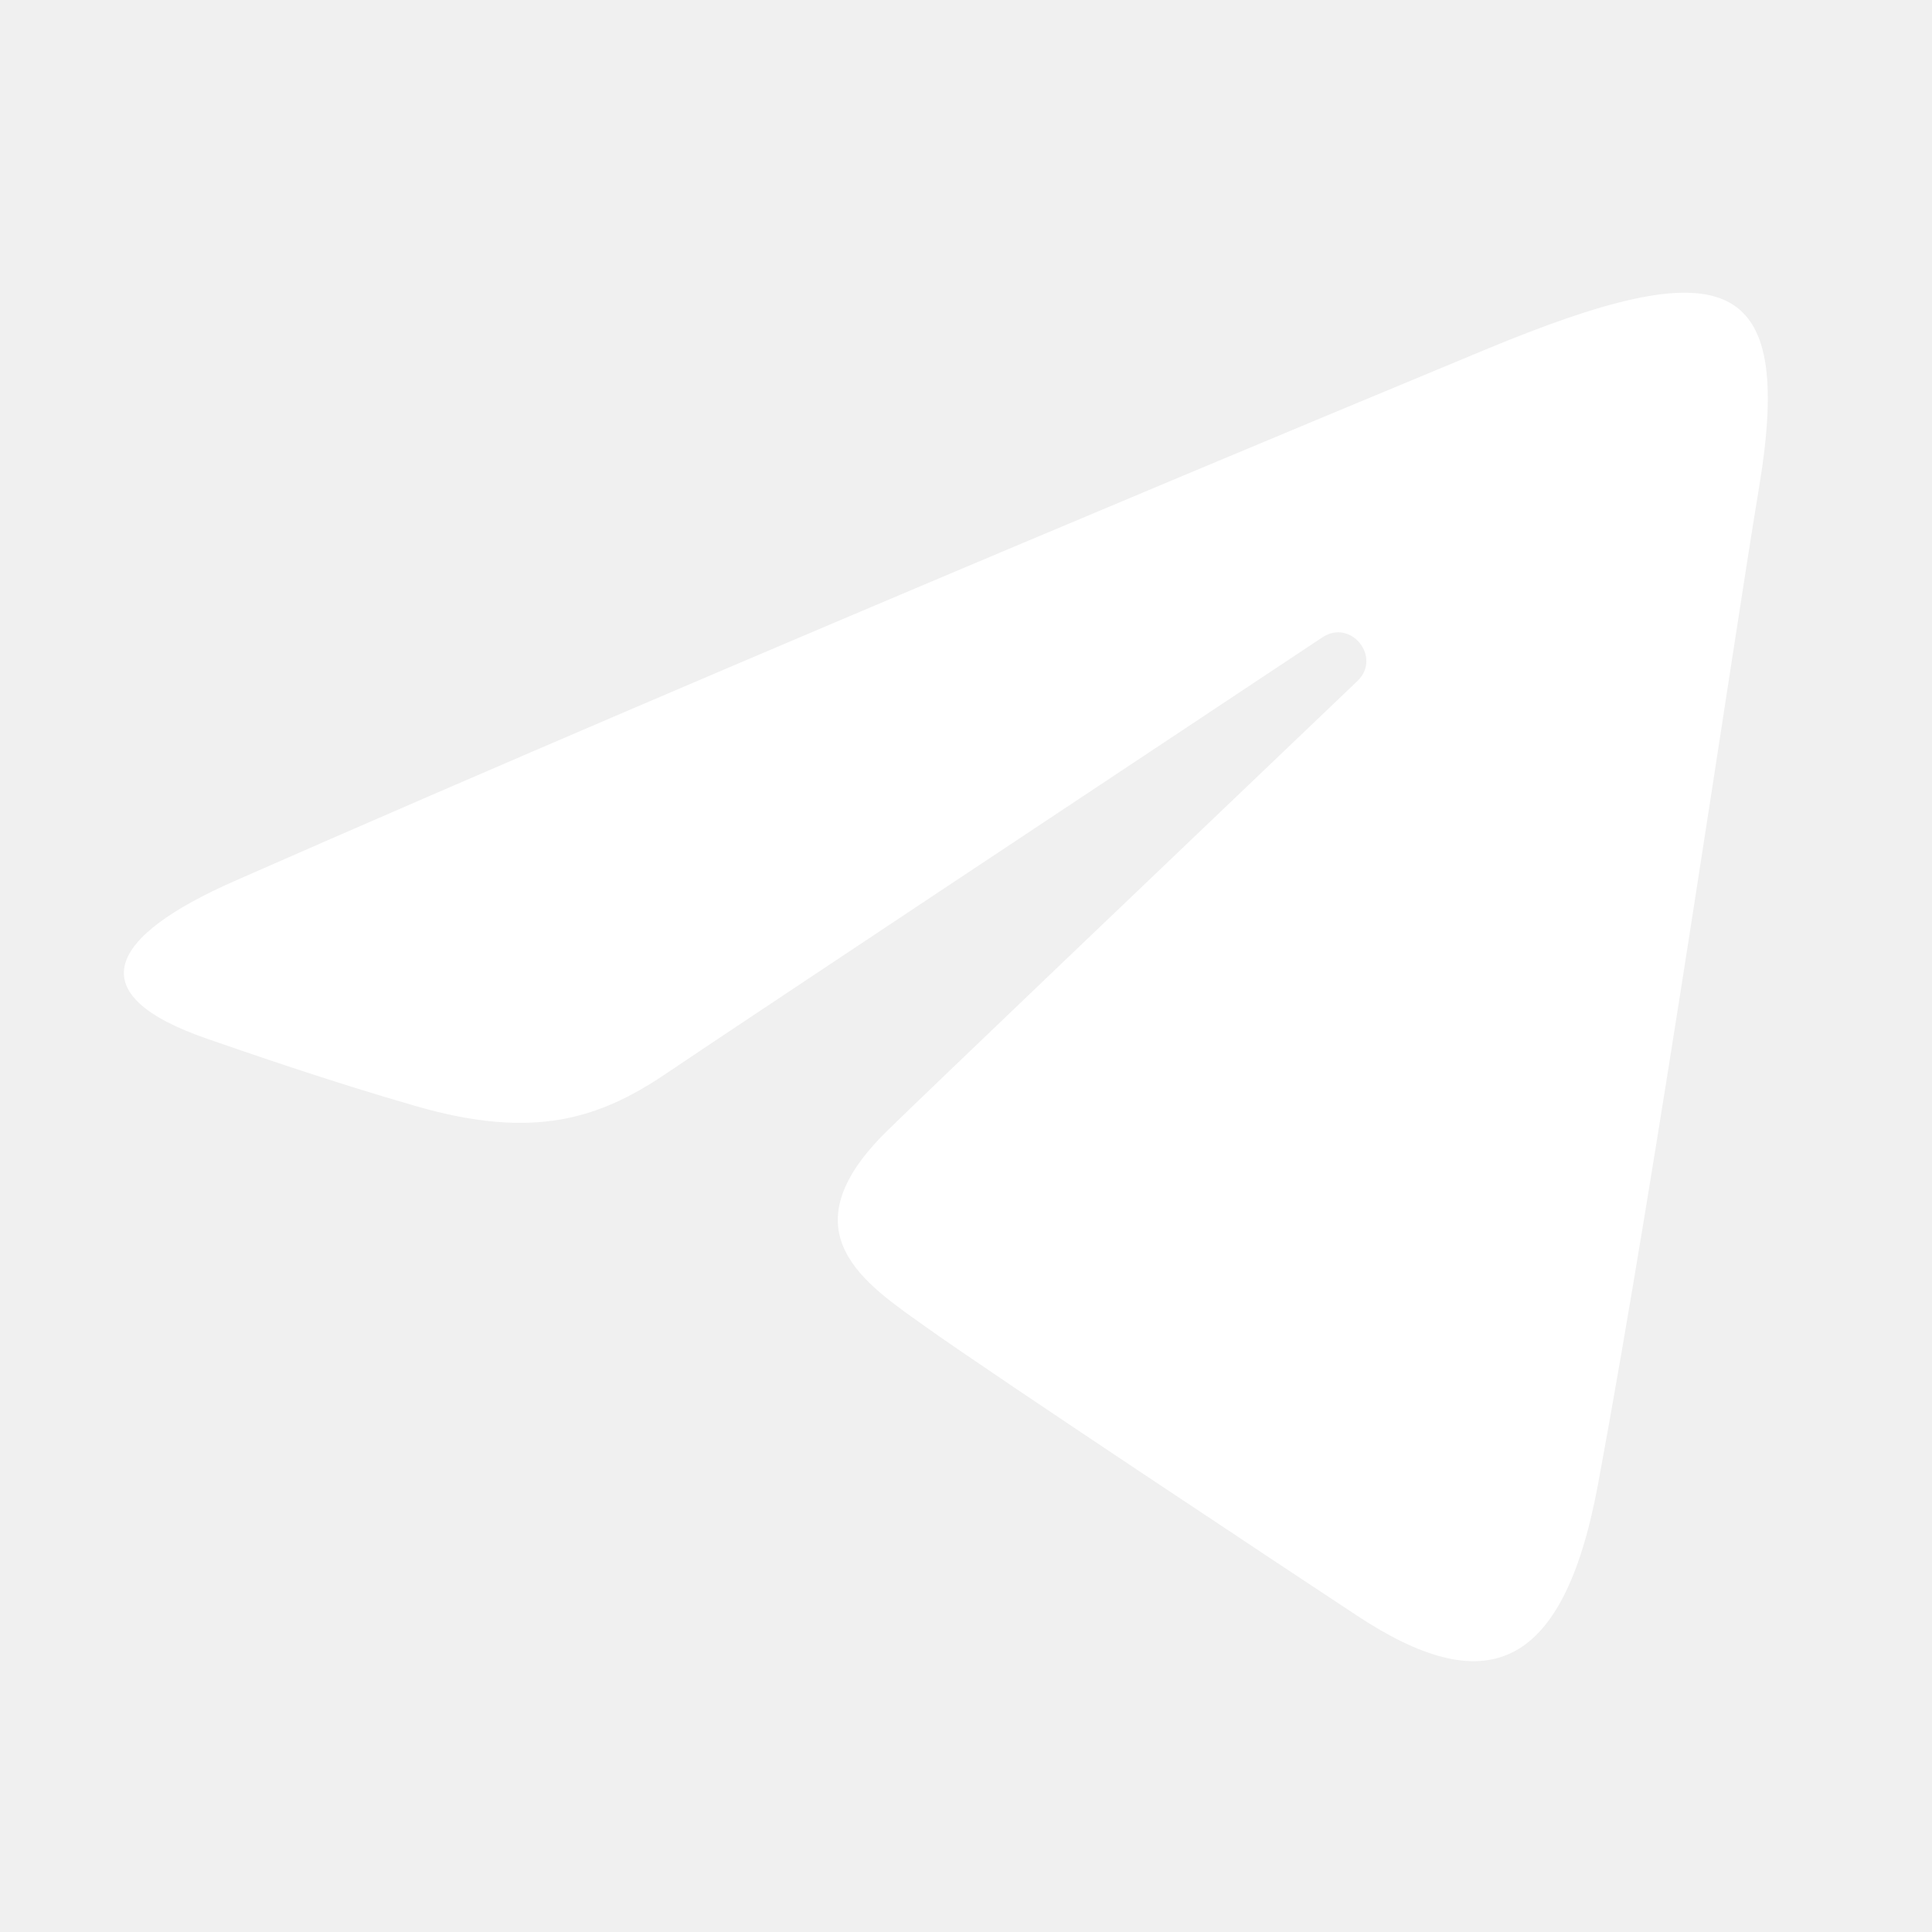
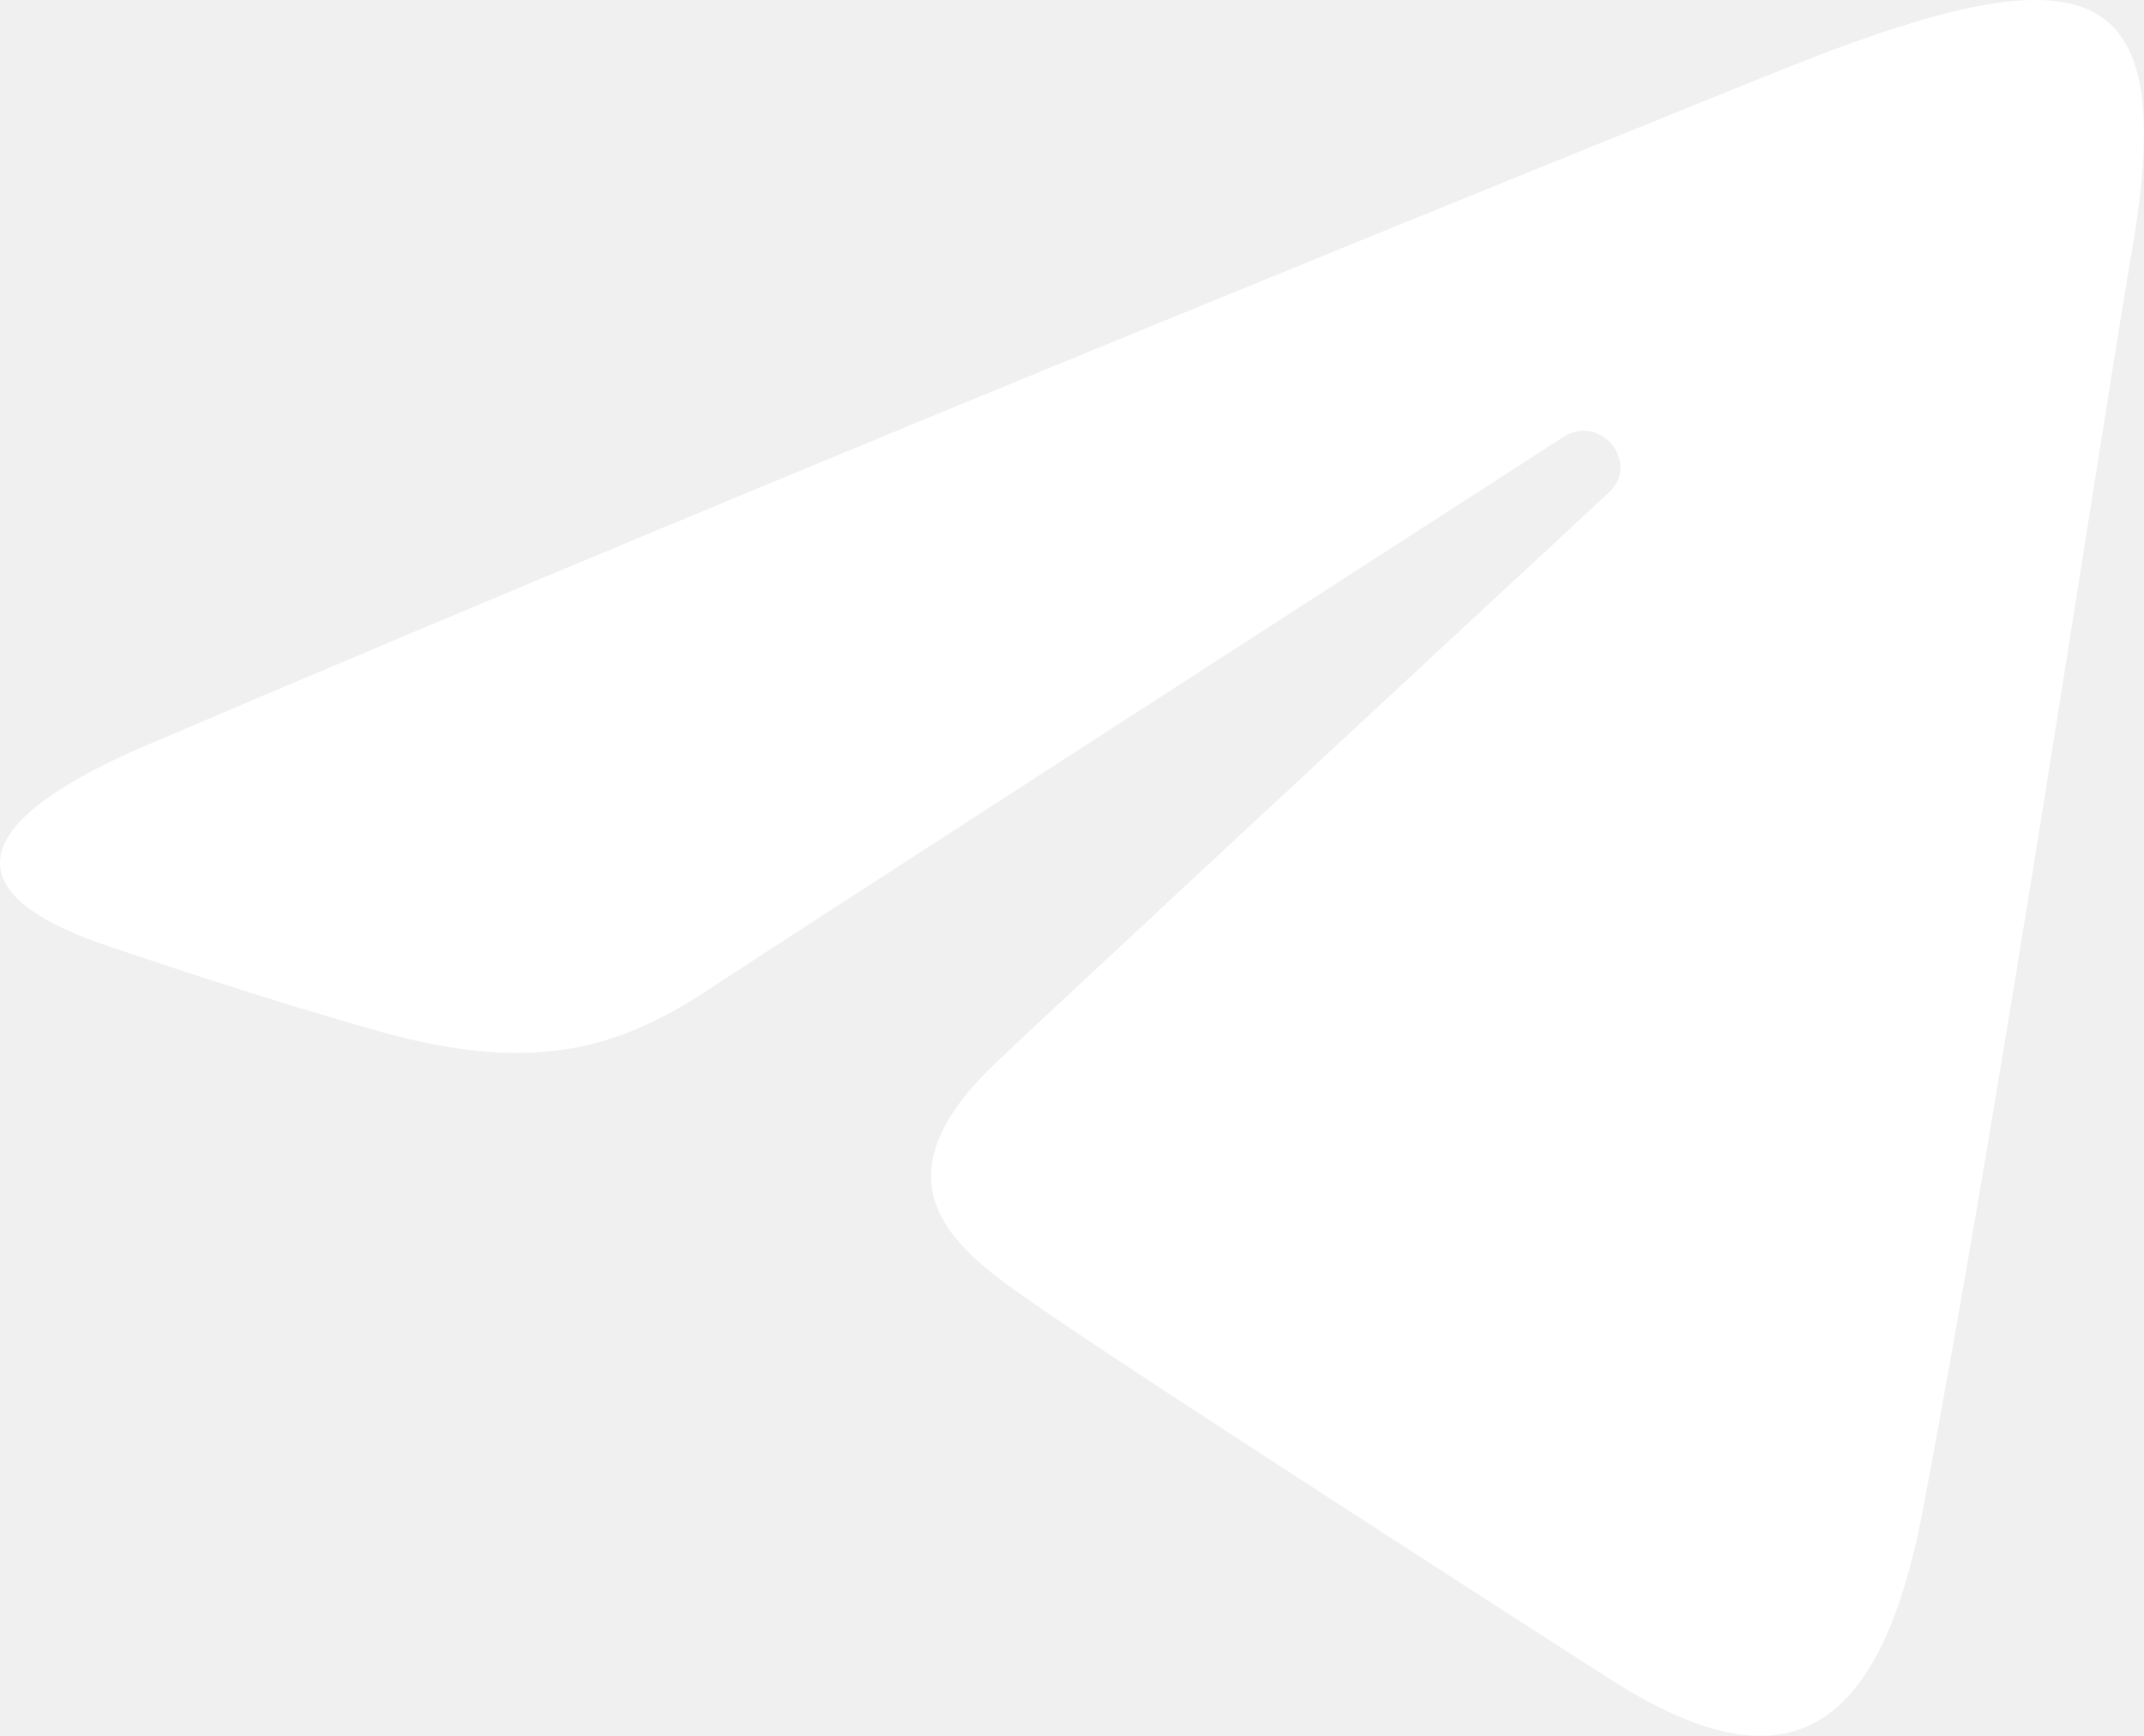
- <svg xmlns="http://www.w3.org/2000/svg" width="33" height="33" viewBox="0 0 33 33" fill="none">
-   <path d="M4.008 15.048C12.649 11.247 23.83 6.613 25.373 5.971C29.422 4.292 30.665 4.614 30.045 8.332C29.6 11.004 28.317 19.852 27.294 25.359C26.687 28.624 25.325 29.011 23.183 27.599C22.153 26.919 16.955 23.481 15.827 22.674C14.797 21.938 13.377 21.054 15.158 19.311C15.792 18.69 19.947 14.722 23.184 11.634C23.609 11.229 23.076 10.562 22.586 10.887C18.223 13.781 12.173 17.798 11.403 18.321C10.239 19.111 9.122 19.473 7.117 18.897C5.602 18.462 4.121 17.943 3.545 17.745C1.327 16.983 1.853 15.996 4.008 15.048Z" fill="white" />
+ <svg xmlns="http://www.w3.org/2000/svg" width="21" height="17" viewBox="0 0 21 17" fill="none">
+   <path d="M1.415 7.308C7.877 4.543 16.239 1.173 17.394 0.706C20.422 -0.515 21.351 -0.281 20.887 2.423C20.555 4.367 19.595 10.802 18.83 14.807C18.376 17.182 17.357 17.463 15.756 16.436C14.985 15.941 11.098 13.441 10.254 12.854C9.484 12.319 8.422 11.676 9.754 10.408C10.228 9.957 13.335 7.071 15.757 4.825C16.074 4.53 15.675 4.045 15.309 4.282C12.046 6.386 7.521 9.308 6.945 9.688C6.075 10.263 5.24 10.526 3.74 10.107C2.607 9.791 1.5 9.413 1.069 9.269C-0.59 8.715 -0.196 7.998 1.415 7.308Z" fill="white" />
</svg>
